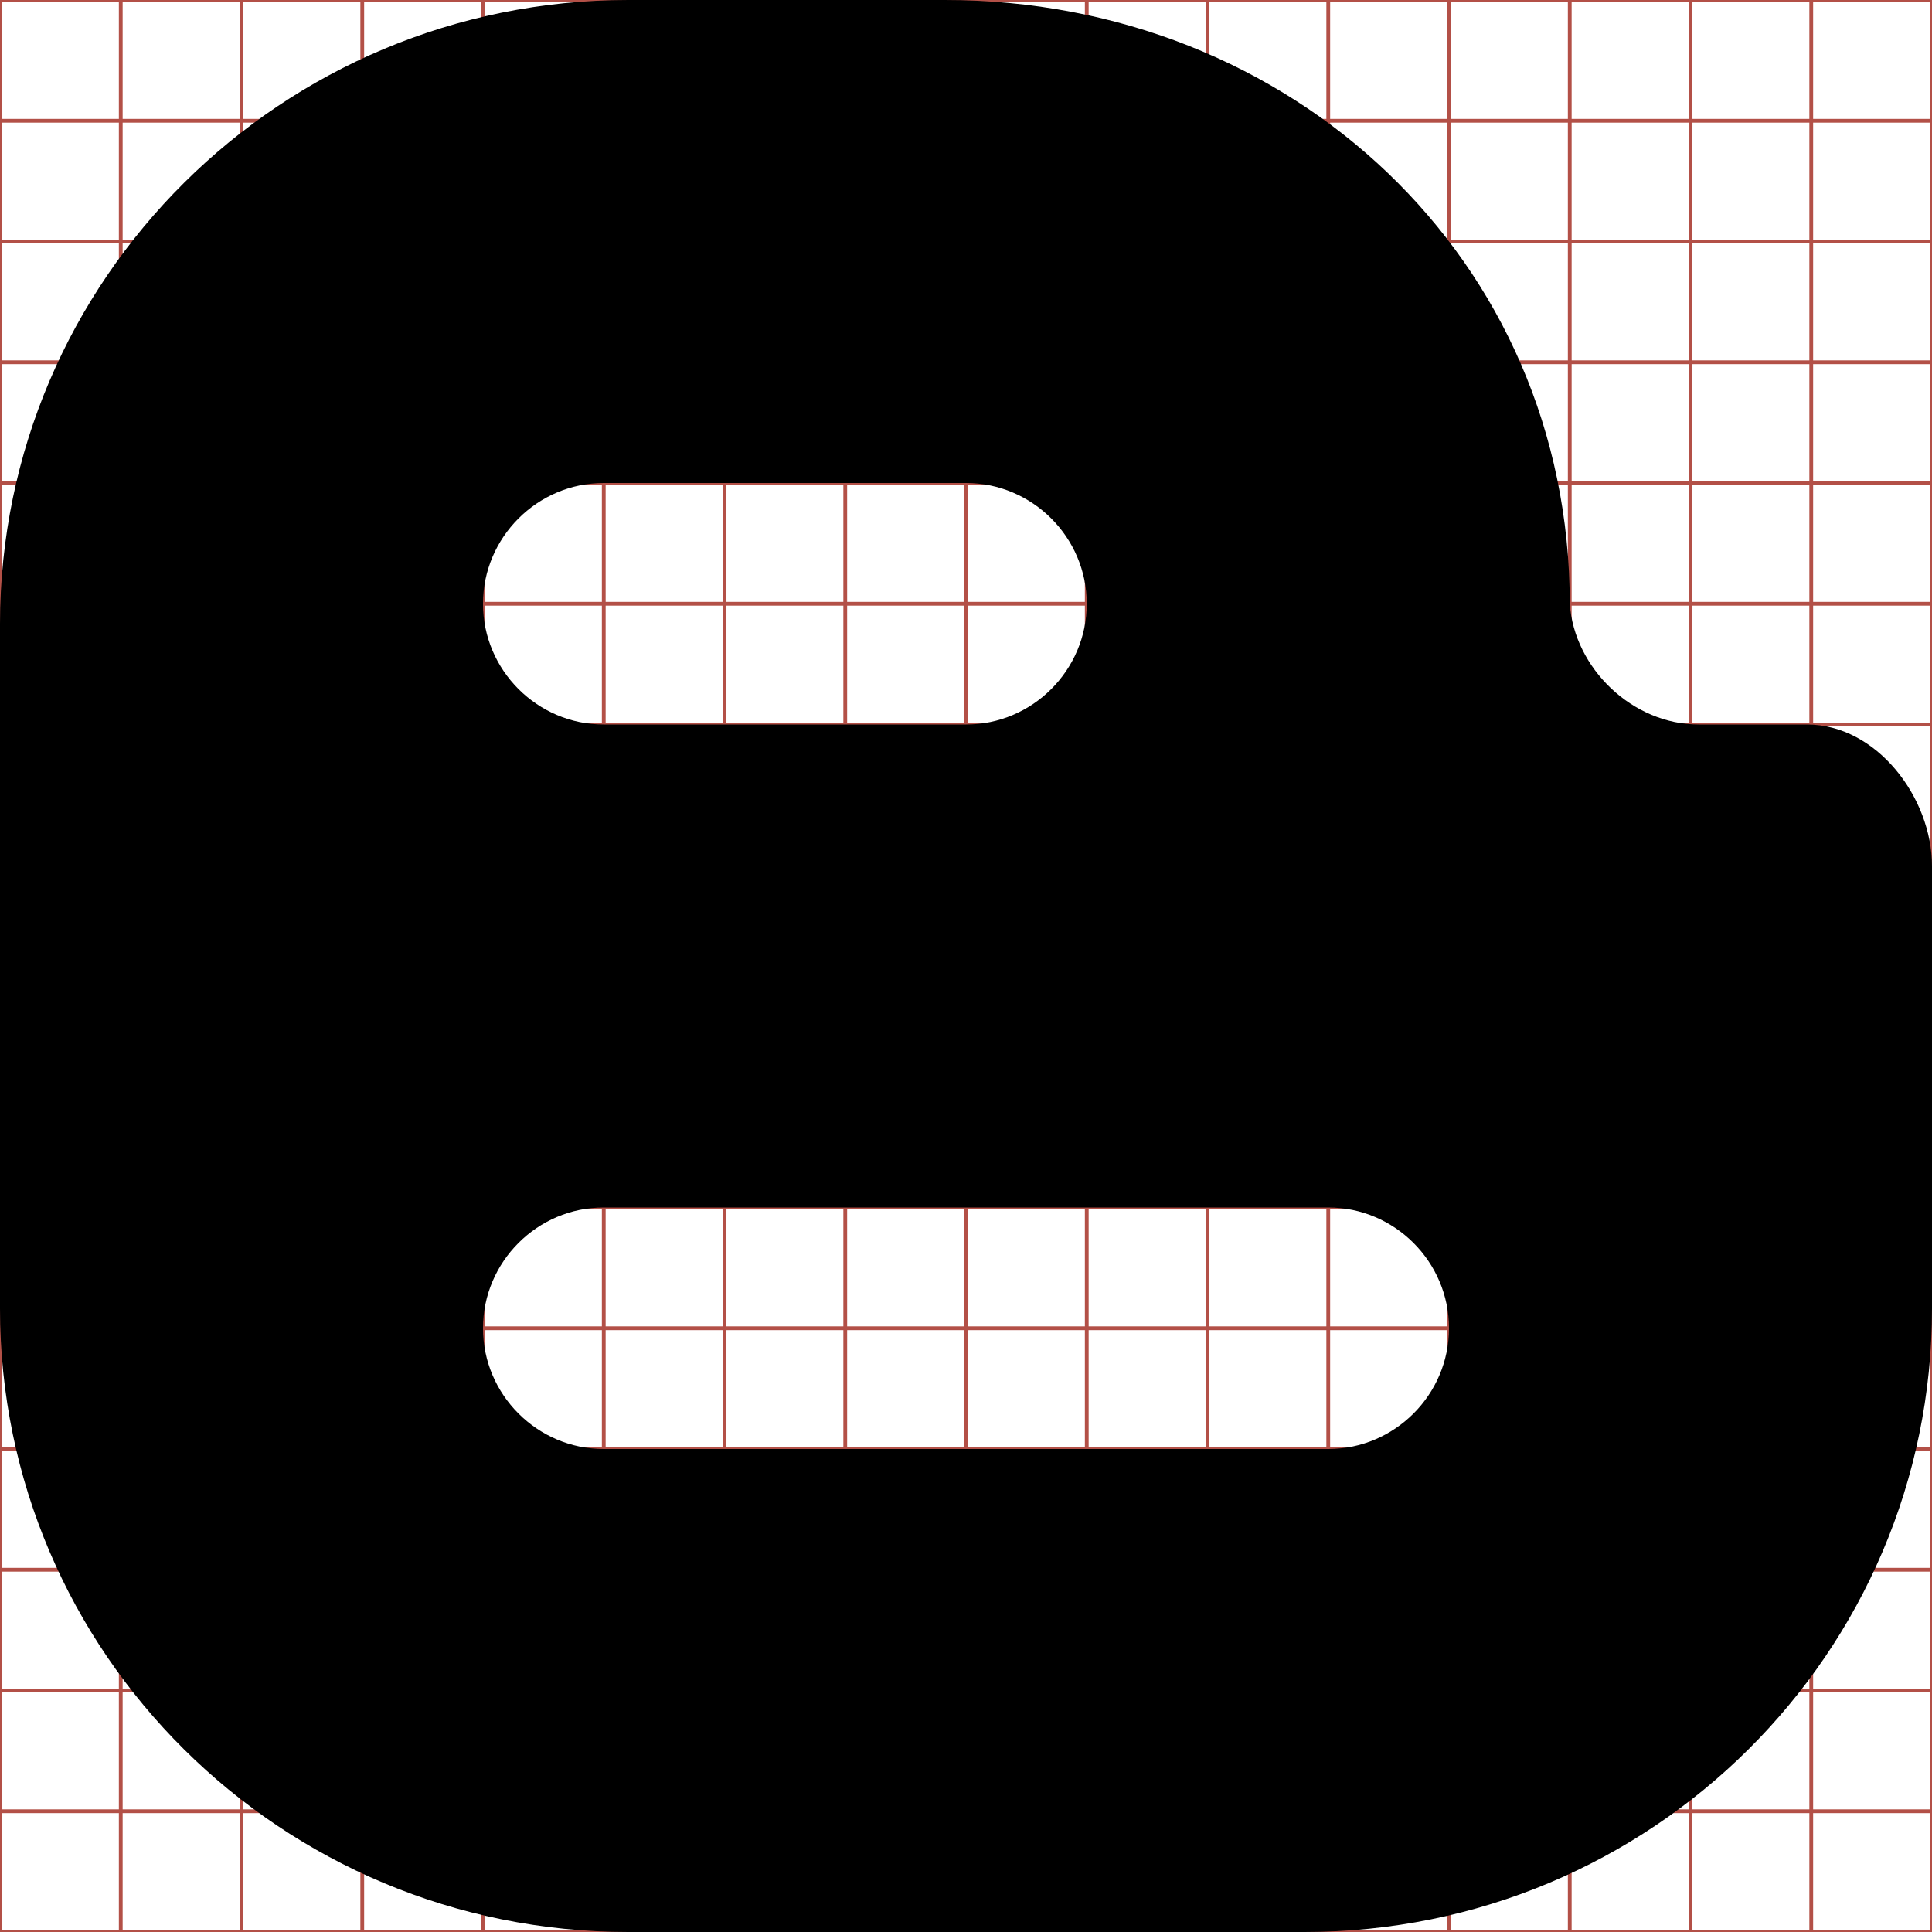
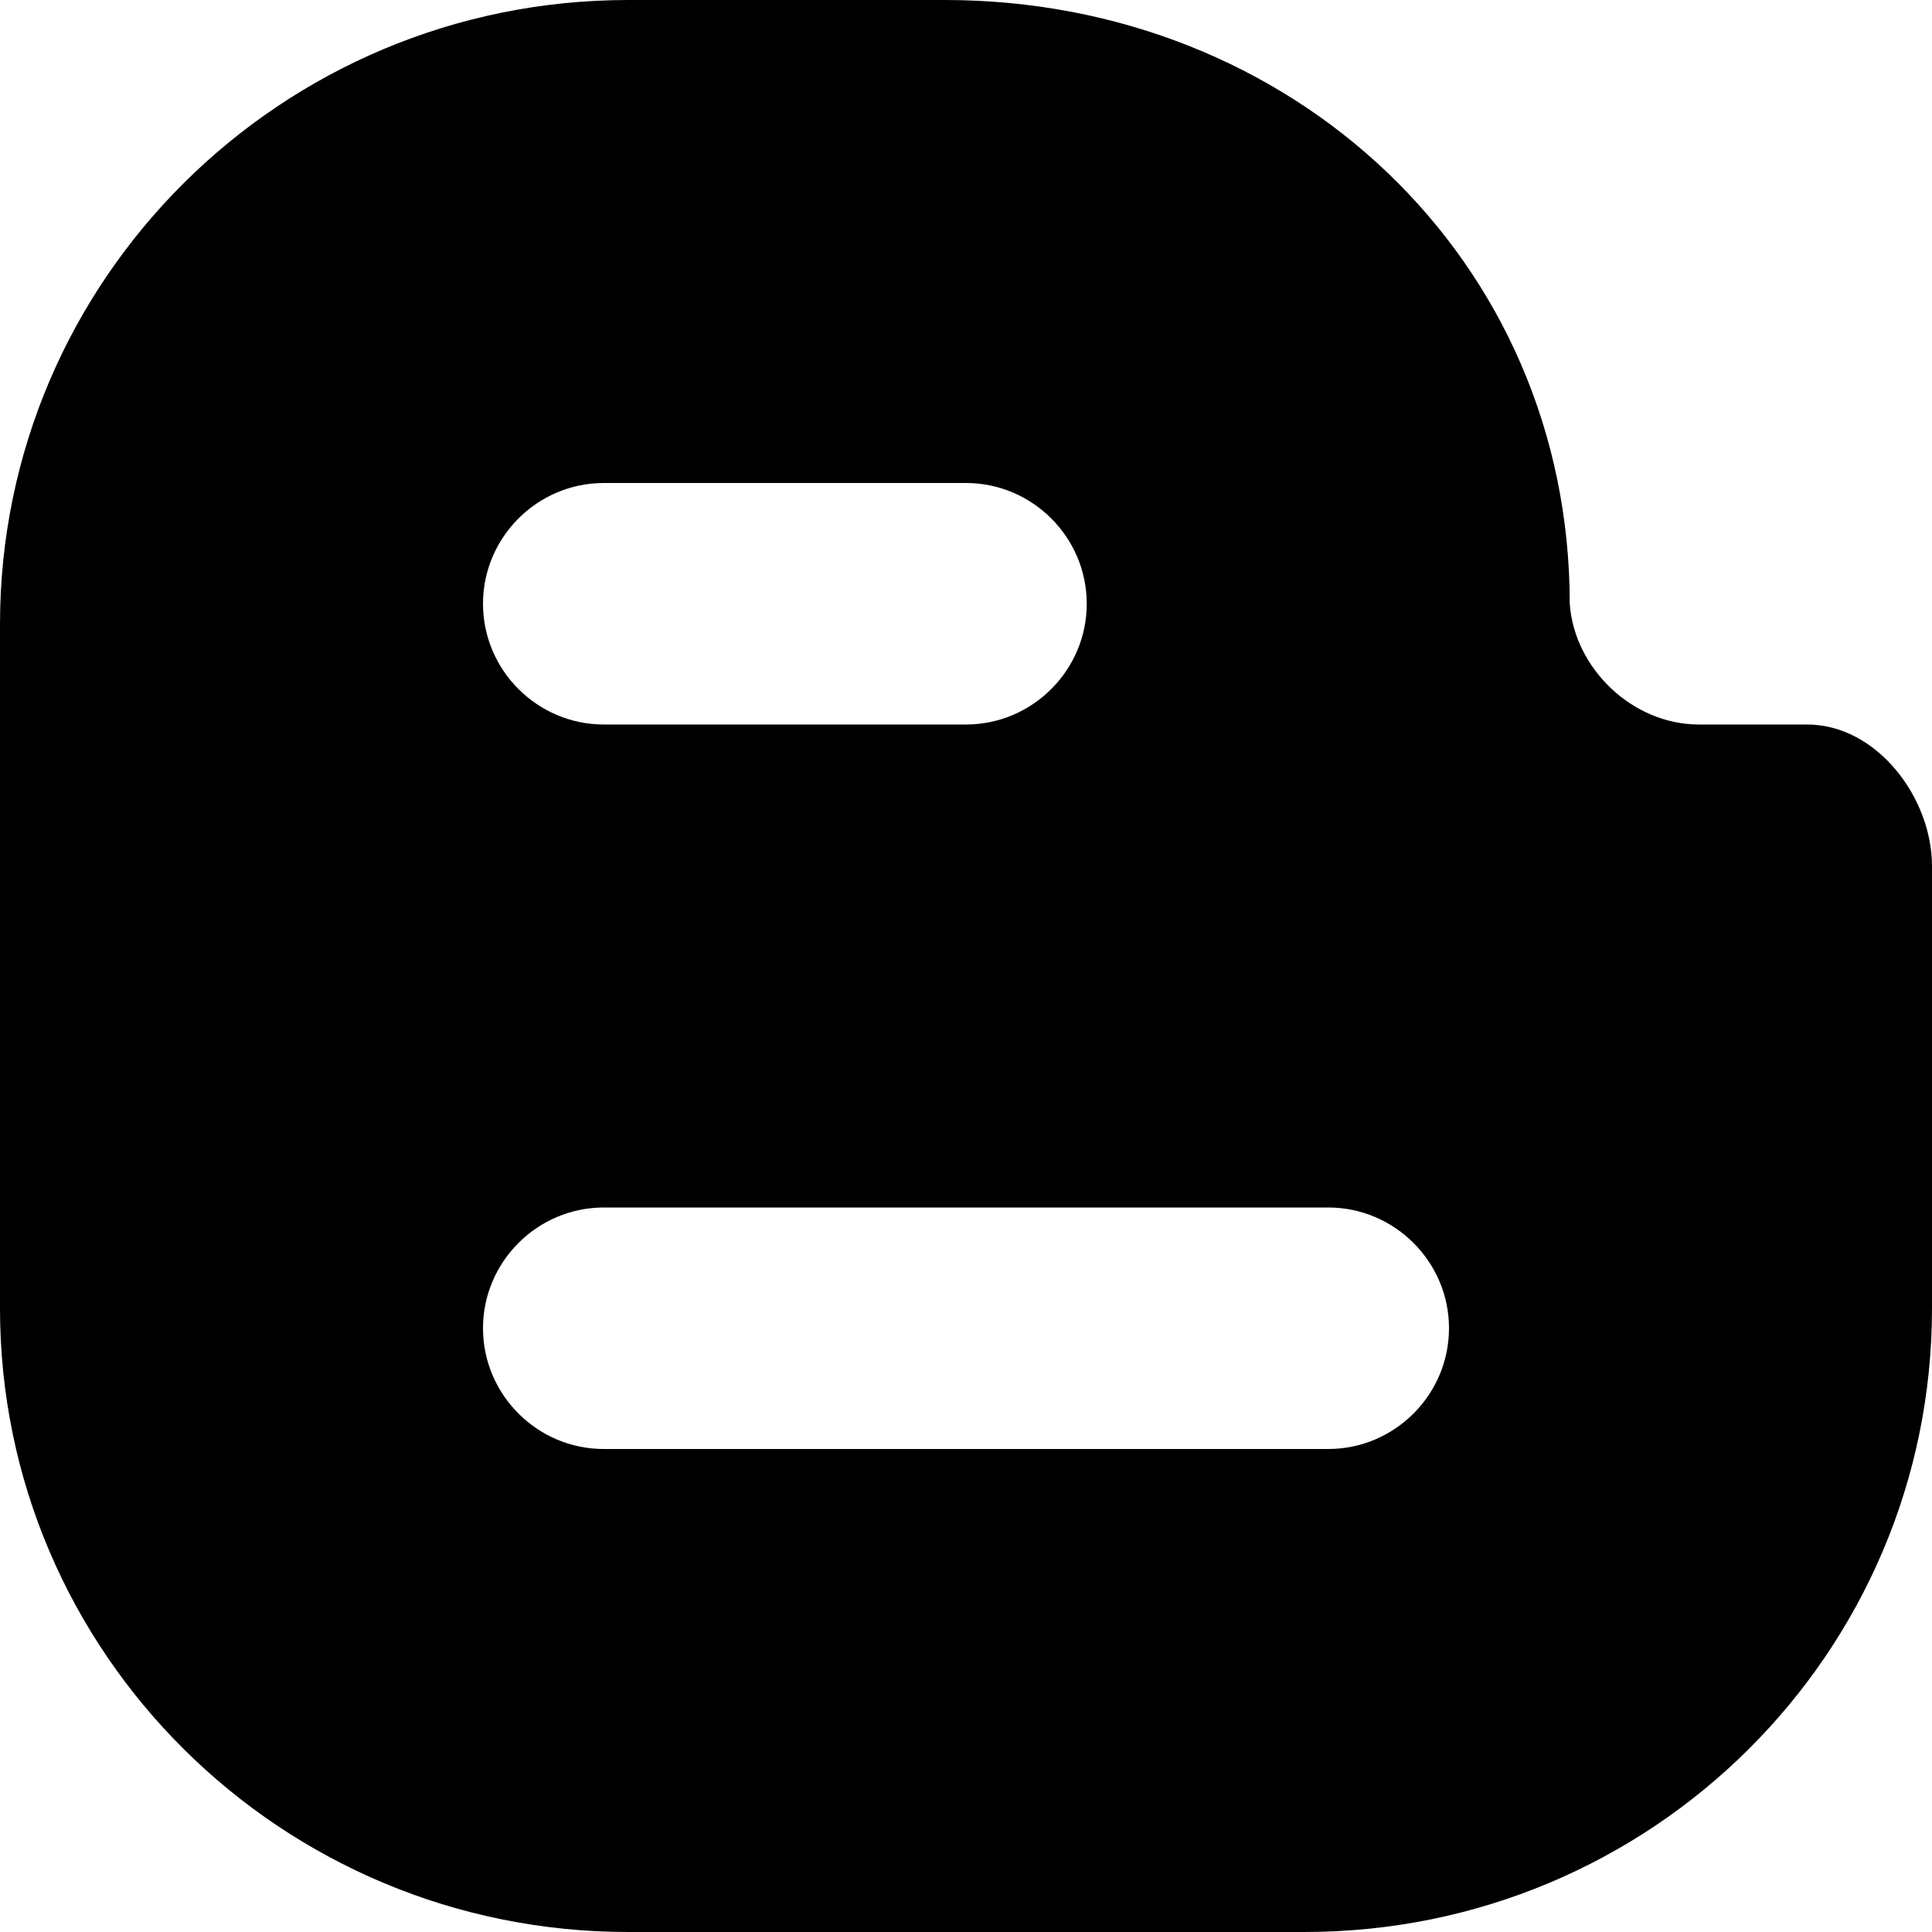
- <svg xmlns="http://www.w3.org/2000/svg" width="512" height="512" viewBox="0 0 512 512" fill="#000000">
-   <g class="svgGrid" id="svgGrid">
-     <line stroke-width="1" stroke="#B35047" x1="32" x2="32" y1="0" y2="512" />
-     <line stroke-width="1" stroke="#B35047" x1="64" x2="64" y1="0" y2="512" />
-     <line stroke-width="1" stroke="#B35047" x1="96" x2="96" y1="0" y2="512" />
-     <line stroke-width="1" stroke="#B35047" x1="128" x2="128" y1="0" y2="512" />
-     <line stroke-width="1" stroke="#B35047" x1="160" x2="160" y1="0" y2="512" />
-     <line stroke-width="1" stroke="#B35047" x1="192" x2="192" y1="0" y2="512" />
-     <line stroke-width="1" stroke="#B35047" x1="224" x2="224" y1="0" y2="512" />
-     <line stroke-width="1" stroke="#B35047" x1="256" x2="256" y1="0" y2="512" />
-     <line stroke-width="1" stroke="#B35047" x1="288" x2="288" y1="0" y2="512" />
-     <line stroke-width="1" stroke="#B35047" x1="320" x2="320" y1="0" y2="512" />
-     <line stroke-width="1" stroke="#B35047" x1="352" x2="352" y1="0" y2="512" />
-     <line stroke-width="1" stroke="#B35047" x1="384" x2="384" y1="0" y2="512" />
-     <line stroke-width="1" stroke="#B35047" x1="416" x2="416" y1="0" y2="512" />
-     <line stroke-width="1" stroke="#B35047" x1="448" x2="448" y1="0" y2="512" />
-     <line stroke-width="1" stroke="#B35047" x1="480" x2="480" y1="0" y2="512" />
-     <line stroke-width="1" stroke="#B35047" x1="0" x2="512" y1="32" y2="32" />
-     <line stroke-width="1" stroke="#B35047" x1="0" x2="512" y1="64" y2="64" />
-     <line stroke-width="1" stroke="#B35047" x1="0" x2="512" y1="96" y2="96" />
-     <line stroke-width="1" stroke="#B35047" x1="0" x2="512" y1="128" y2="128" />
-     <line stroke-width="1" stroke="#B35047" x1="0" x2="512" y1="160" y2="160" />
-     <line stroke-width="1" stroke="#B35047" x1="0" x2="512" y1="192" y2="192" />
-     <line stroke-width="1" stroke="#B35047" x1="0" x2="512" y1="224" y2="224" />
-     <line stroke-width="1" stroke="#B35047" x1="0" x2="512" y1="256" y2="256" />
-     <line stroke-width="1" stroke="#B35047" x1="0" x2="512" y1="288" y2="288" />
-     <line stroke-width="1" stroke="#B35047" x1="0" x2="512" y1="320" y2="320" />
-     <line stroke-width="1" stroke="#B35047" x1="0" x2="512" y1="352" y2="352" />
-     <line stroke-width="1" stroke="#B35047" x1="0" x2="512" y1="384" y2="384" />
-     <line stroke-width="1" stroke="#B35047" x1="0" x2="512" y1="416" y2="416" />
-     <line stroke-width="1" stroke="#B35047" x1="0" x2="512" y1="448" y2="448" />
-     <line stroke-width="1" stroke="#B35047" x1="0" x2="512" y1="480" y2="480" />
-     <rect x="0" y="0" width="512" height="512" fill="none" stroke-width="1" stroke="#B35047" />
-   </g>
-   <path d="M 478.898,192.00l-28.103,0.00 l-0.60,0.00 c-17.583,0.00-32.994-14.871-34.195-32.00l0.00,0.00C 416.002,68.666, 342.371,0.00, 250.405,0.00l-83.912,0.00 C 74.587,0.00, 0.065,74.00,0.00,165.333l0.00,181.399 C0.00,438.059, 74.587,512.00, 166.492,512.00l 179.21,0.00 C 437.676,512.00, 512.00,438.059, 512.00,346.732L 512.00,229.541 C 512.00,211.29, 497.28,192.00, 478.898,192.00z M 160.00,128.00l 96.00,0.00 c 17.60,0.00, 32.00,14.40, 32.00,32.00s-14.40,32.00-32.00,32.00l-96.00,0.00 c-17.60,0.00-32.00-14.40-32.00-32.00S 142.40,128.00, 160.00,128.00 z M 352.00,384.00L 160.00,384.00 c-17.60,0.00-32.00-14.40-32.00-32.00s 14.40-32.00, 32.00-32.00l 192.00,0.00 c 17.60,0.00, 32.00,14.40, 32.00,32.00S 369.60,384.00, 352.00,384.00z" />
+ <svg xmlns="http://www.w3.org/2000/svg" width="512" height="512" viewBox="0 0 512 512" fill="#000000">CollaboratorsController<path d="M 478.898,192.00l-28.103,0.00 l-0.60,0.00 c-17.583,0.00-32.994-14.871-34.195-32.00l0.00,0.00C 416.002,68.666, 342.371,0.00, 250.405,0.00l-83.912,0.00 C 74.587,0.00, 0.065,74.00,0.00,165.333l0.00,181.399 C0.00,438.059, 74.587,512.00, 166.492,512.00l 179.21,0.00 C 437.676,512.00, 512.00,438.059, 512.00,346.732L 512.00,229.541 C 512.00,211.29, 497.28,192.00, 478.898,192.00z M 160.00,128.00l 96.00,0.00 c 17.60,0.00, 32.00,14.40, 32.00,32.00s-14.40,32.00-32.00,32.00l-96.00,0.00 c-17.60,0.00-32.00-14.40-32.00-32.00S 142.40,128.00, 160.00,128.00 z M 352.00,384.00L 160.00,384.00 c-17.60,0.00-32.00-14.40-32.00-32.00s 14.40-32.00, 32.00-32.00l 192.00,0.00 c 17.60,0.00, 32.00,14.40, 32.00,32.00S 369.60,384.00, 352.00,384.00z" />
</svg>
